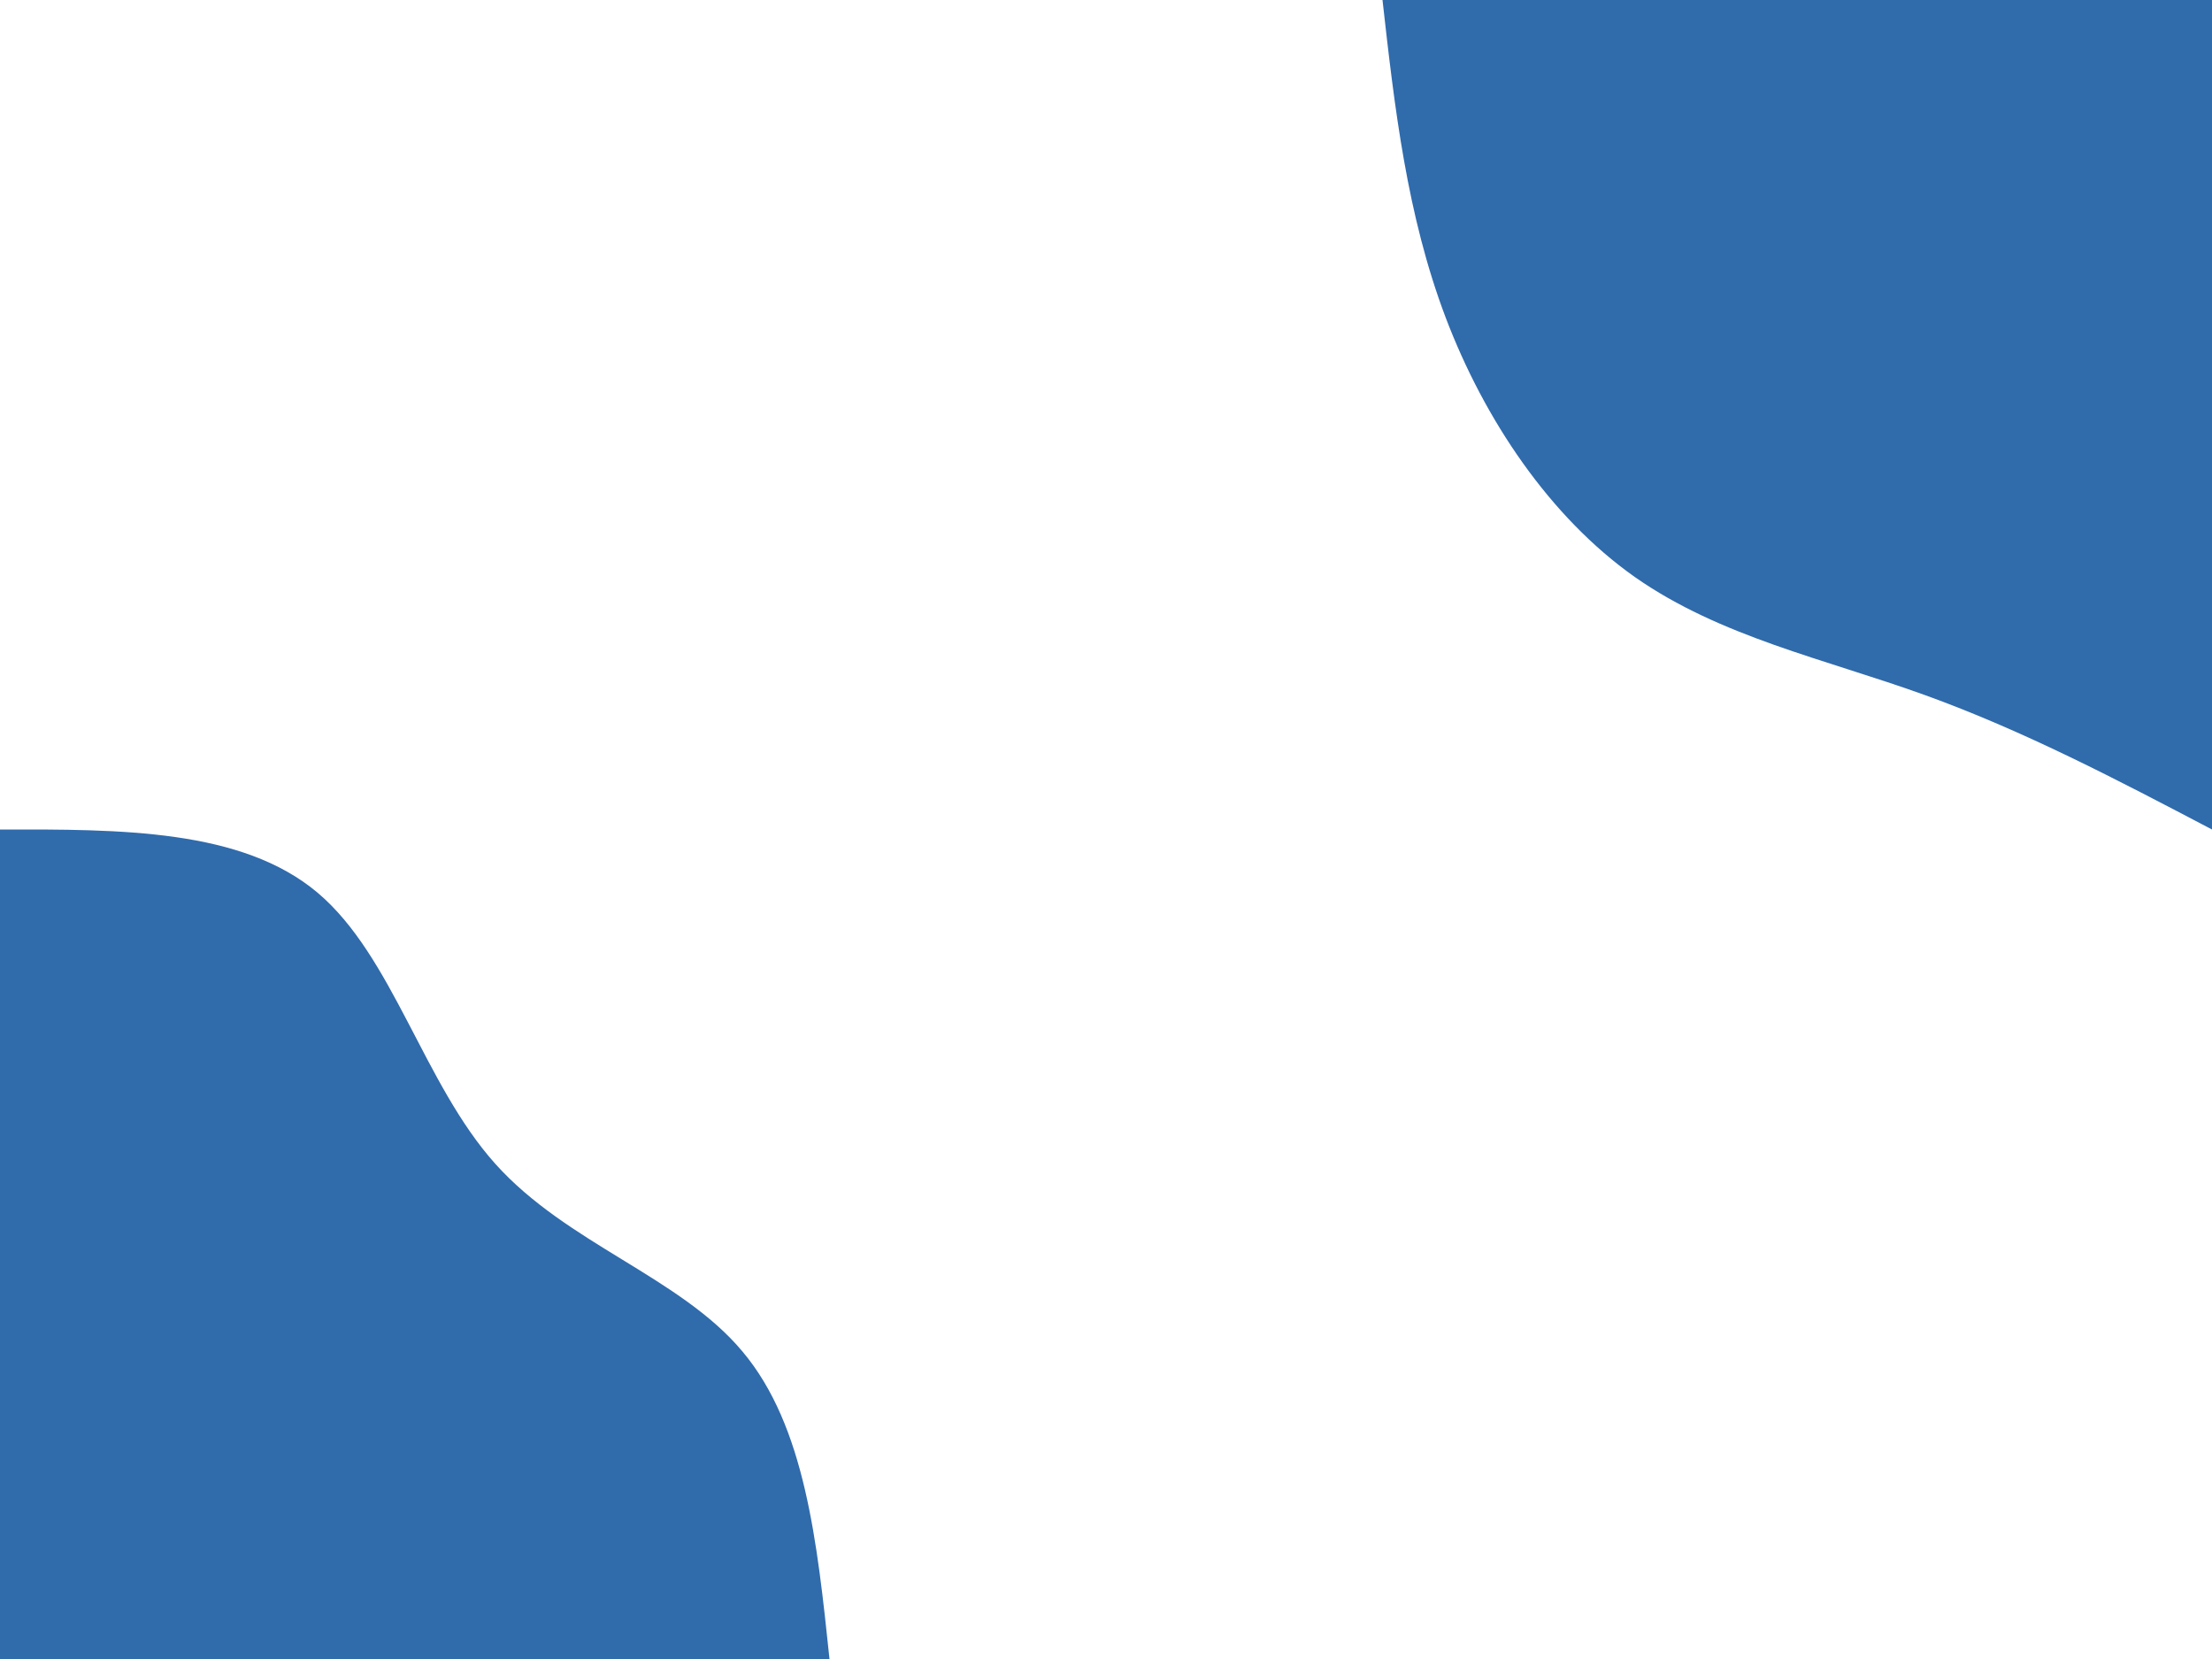
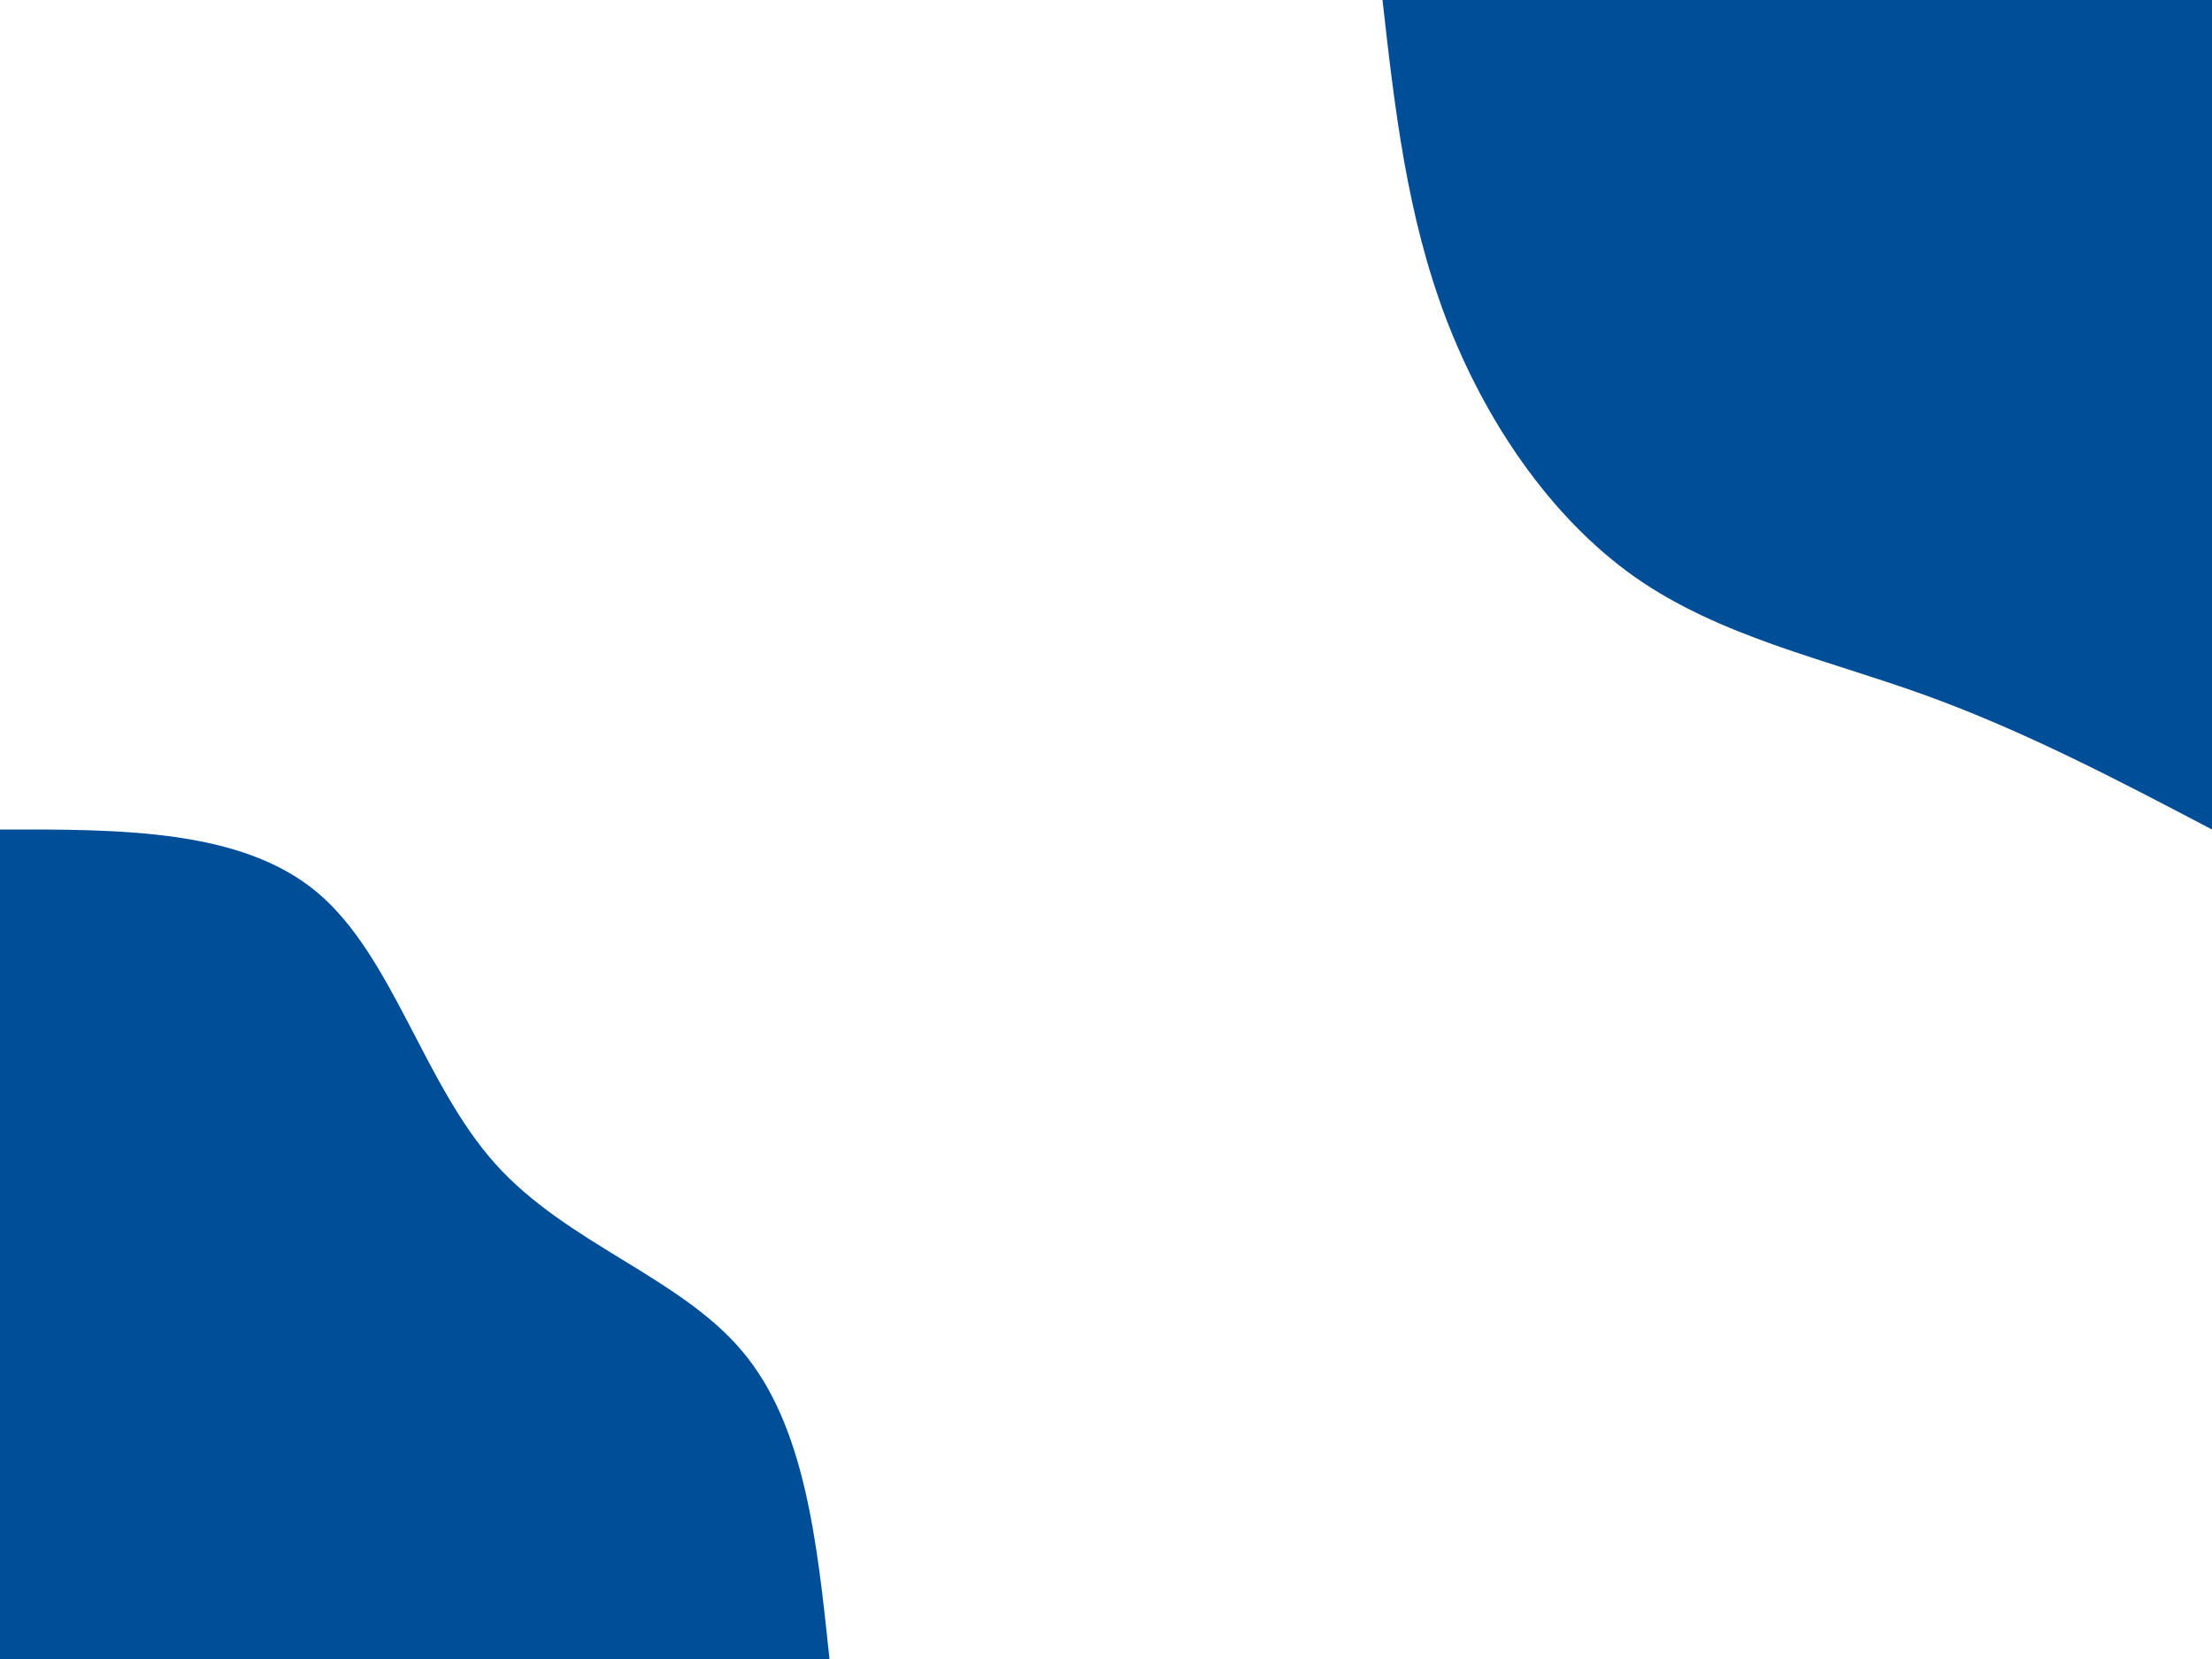
<svg xmlns="http://www.w3.org/2000/svg" id="visual" viewBox="0 0 900 675" width="900" height="675" version="1.1">
  <rect x="0" y="0" width="900" height="675" fill="transparent" />
  <defs>
    <linearGradient id="grad1_0" x1="25%" y1="0%" x2="100%" y2="100%">
      <stop offset="23.333%" stop-color="#001220" stop-opacity="1" />
      <stop offset="76.667%" stop-color="#001220" stop-opacity="1" />
    </linearGradient>
  </defs>
  <defs>
    <linearGradient id="grad2_0" x1="0%" y1="0%" x2="75%" y2="100%">
      <stop offset="23.333%" stop-color="#001220" stop-opacity="1" />
      <stop offset="76.667%" stop-color="#001220" stop-opacity="1" />
    </linearGradient>
  </defs>
  <g transform="translate(900, 0)">
-     <path d="M0 337.5C-38.3 317.4 -76.6 297.3 -117.1 282.7C-157.6 268.1 -200.1 259.1 -234.8 234.8C-269.4 210.4 -296 170.8 -311.8 129.2C-327.6 87.5 -332.6 43.7 -337.5 0L0 0Z" fill="#306BAC" />
+     <path d="M0 337.5C-38.3 317.4 -76.6 297.3 -117.1 282.7C-157.6 268.1 -200.1 259.1 -234.8 234.8C-269.4 210.4 -296 170.8 -311.8 129.2C-327.6 87.5 -332.6 43.7 -337.5 0L0 0Z" fill="#004E98" />
  </g>
  <g transform="translate(0, 675)">
-     <path d="M0 -337.5C49.2 -337.6 98.4 -337.7 129.2 -311.8C159.9 -285.9 172.3 -234.1 201.5 -201.5C230.7 -168.9 276.7 -155.5 302.1 -125.1C327.6 -94.8 332.5 -47.4 337.5 0L0 0Z" fill="#306BAC" />
+     <path d="M0 -337.5C49.2 -337.6 98.4 -337.7 129.2 -311.8C159.9 -285.9 172.3 -234.1 201.5 -201.5C230.7 -168.9 276.7 -155.5 302.1 -125.1C327.6 -94.8 332.5 -47.4 337.5 0L0 0Z" fill="#004E98" />
  </g>
</svg>
